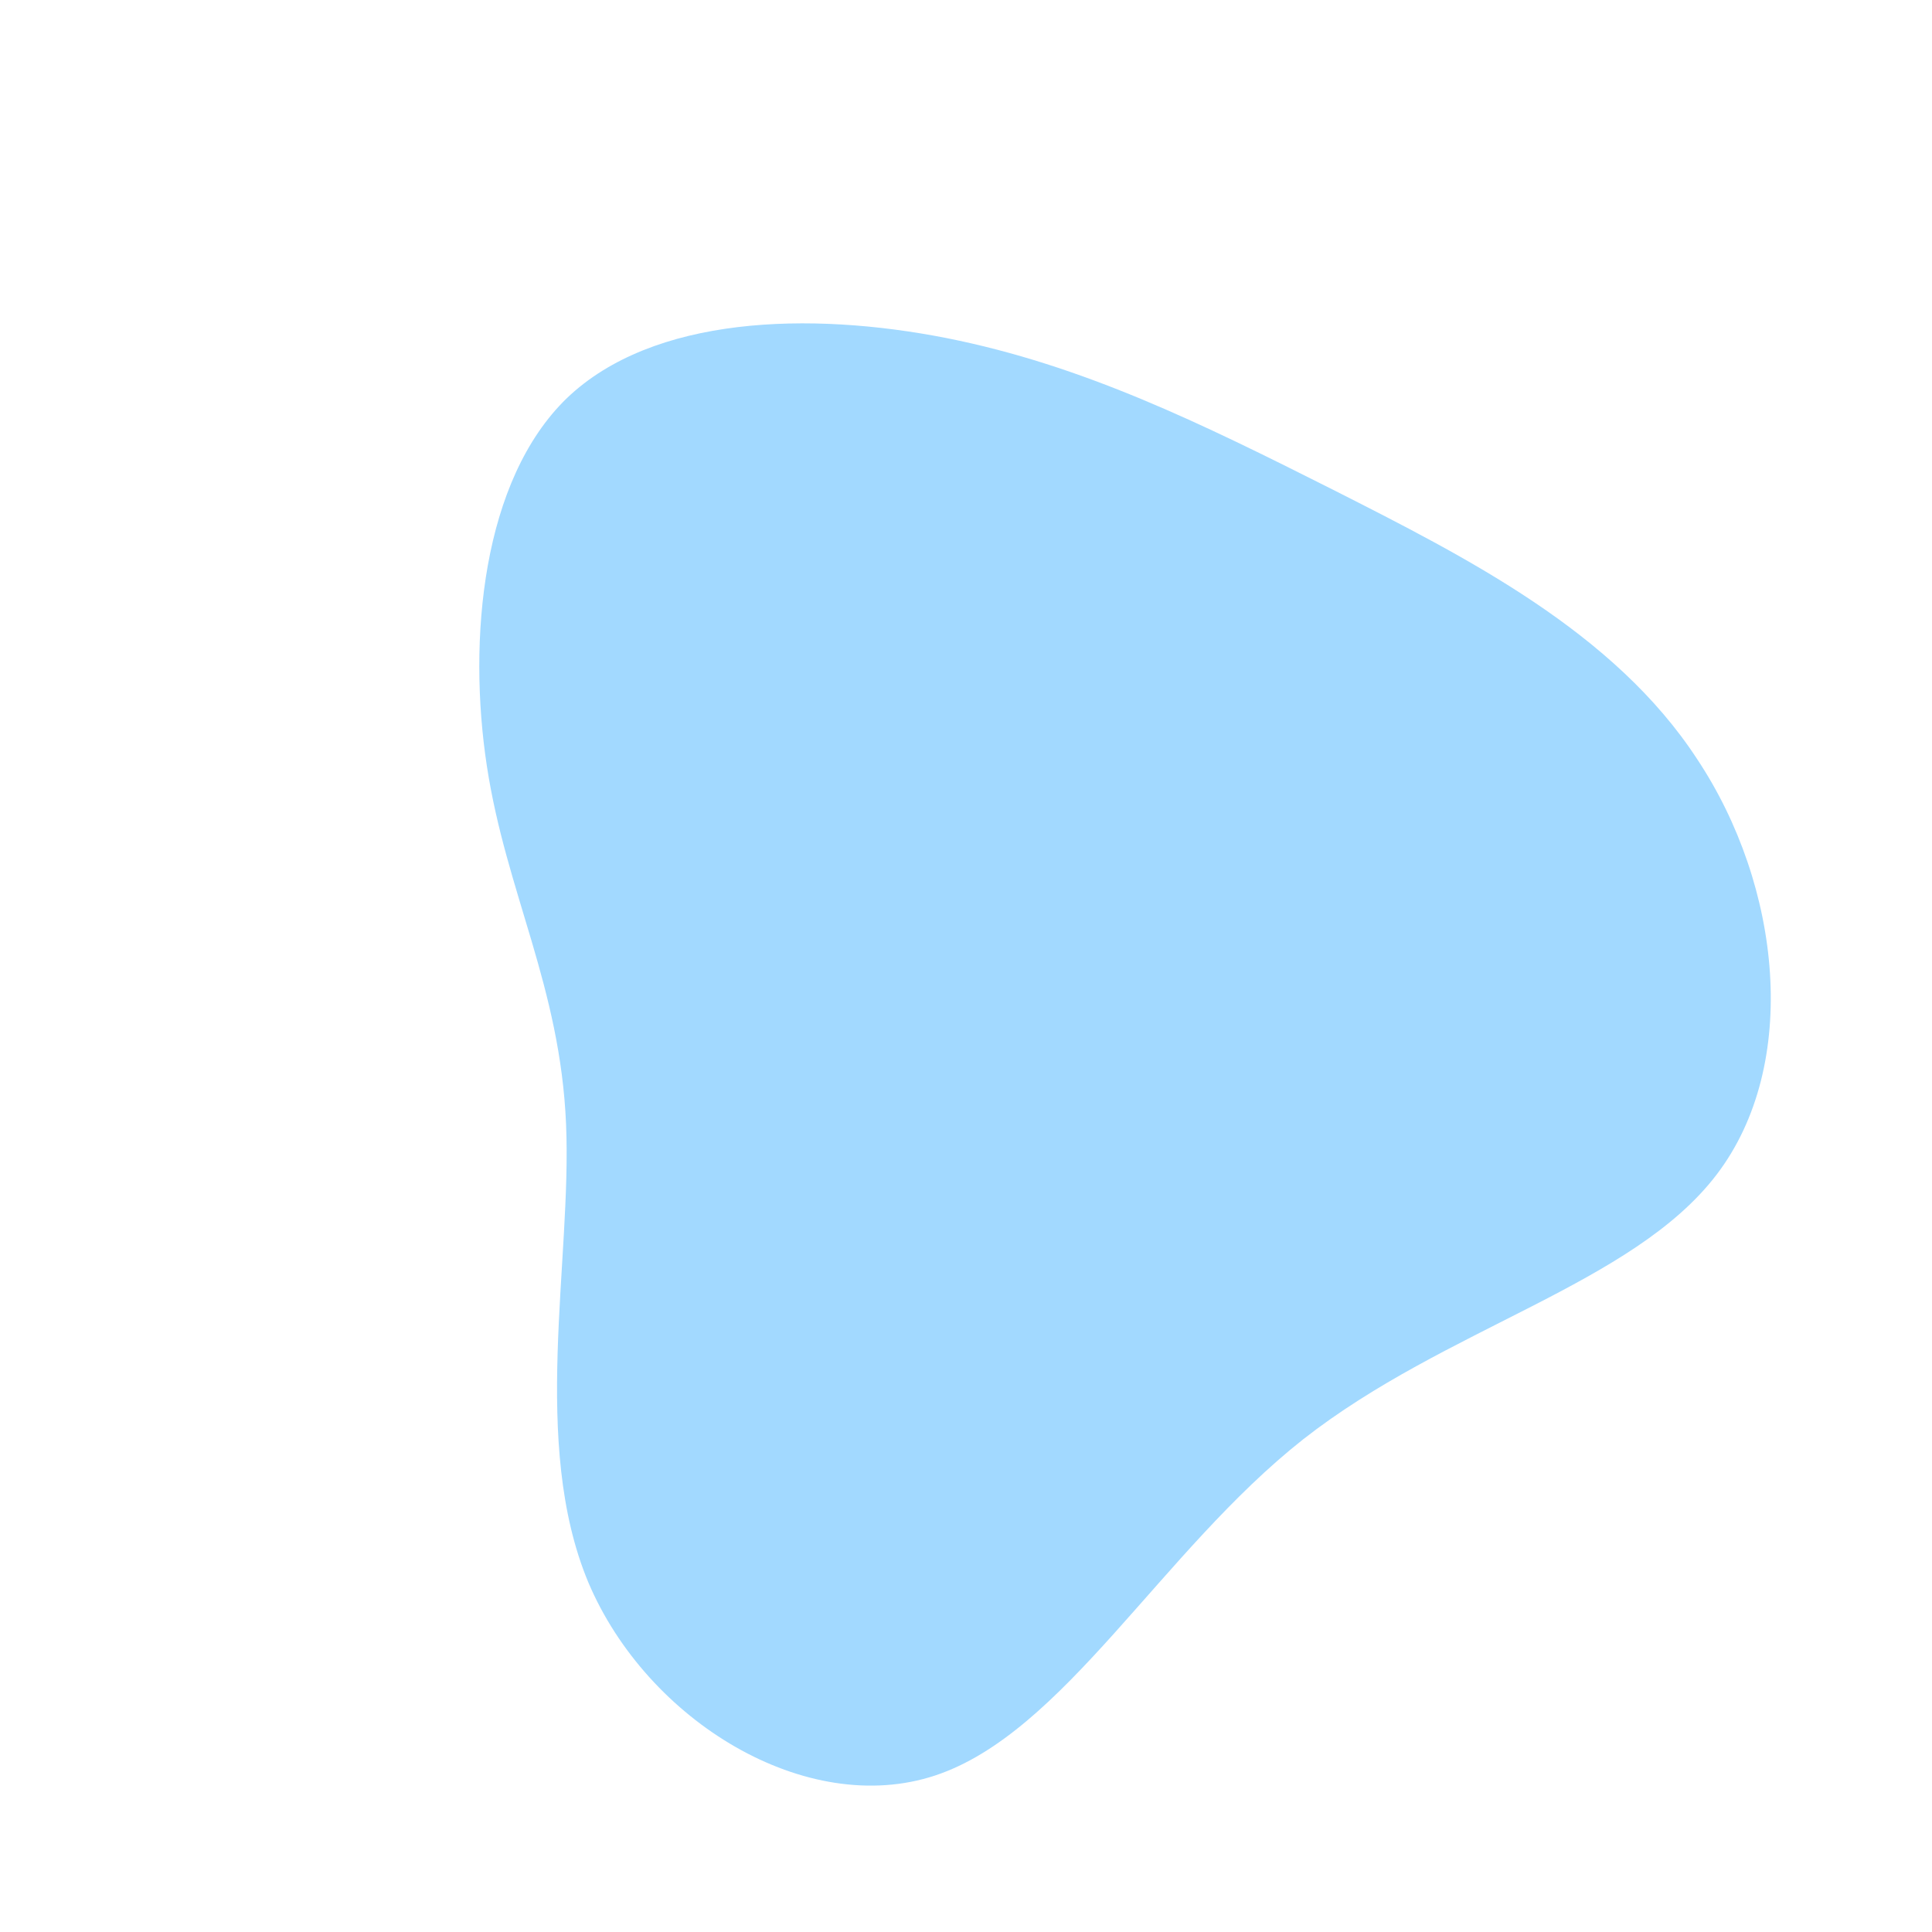
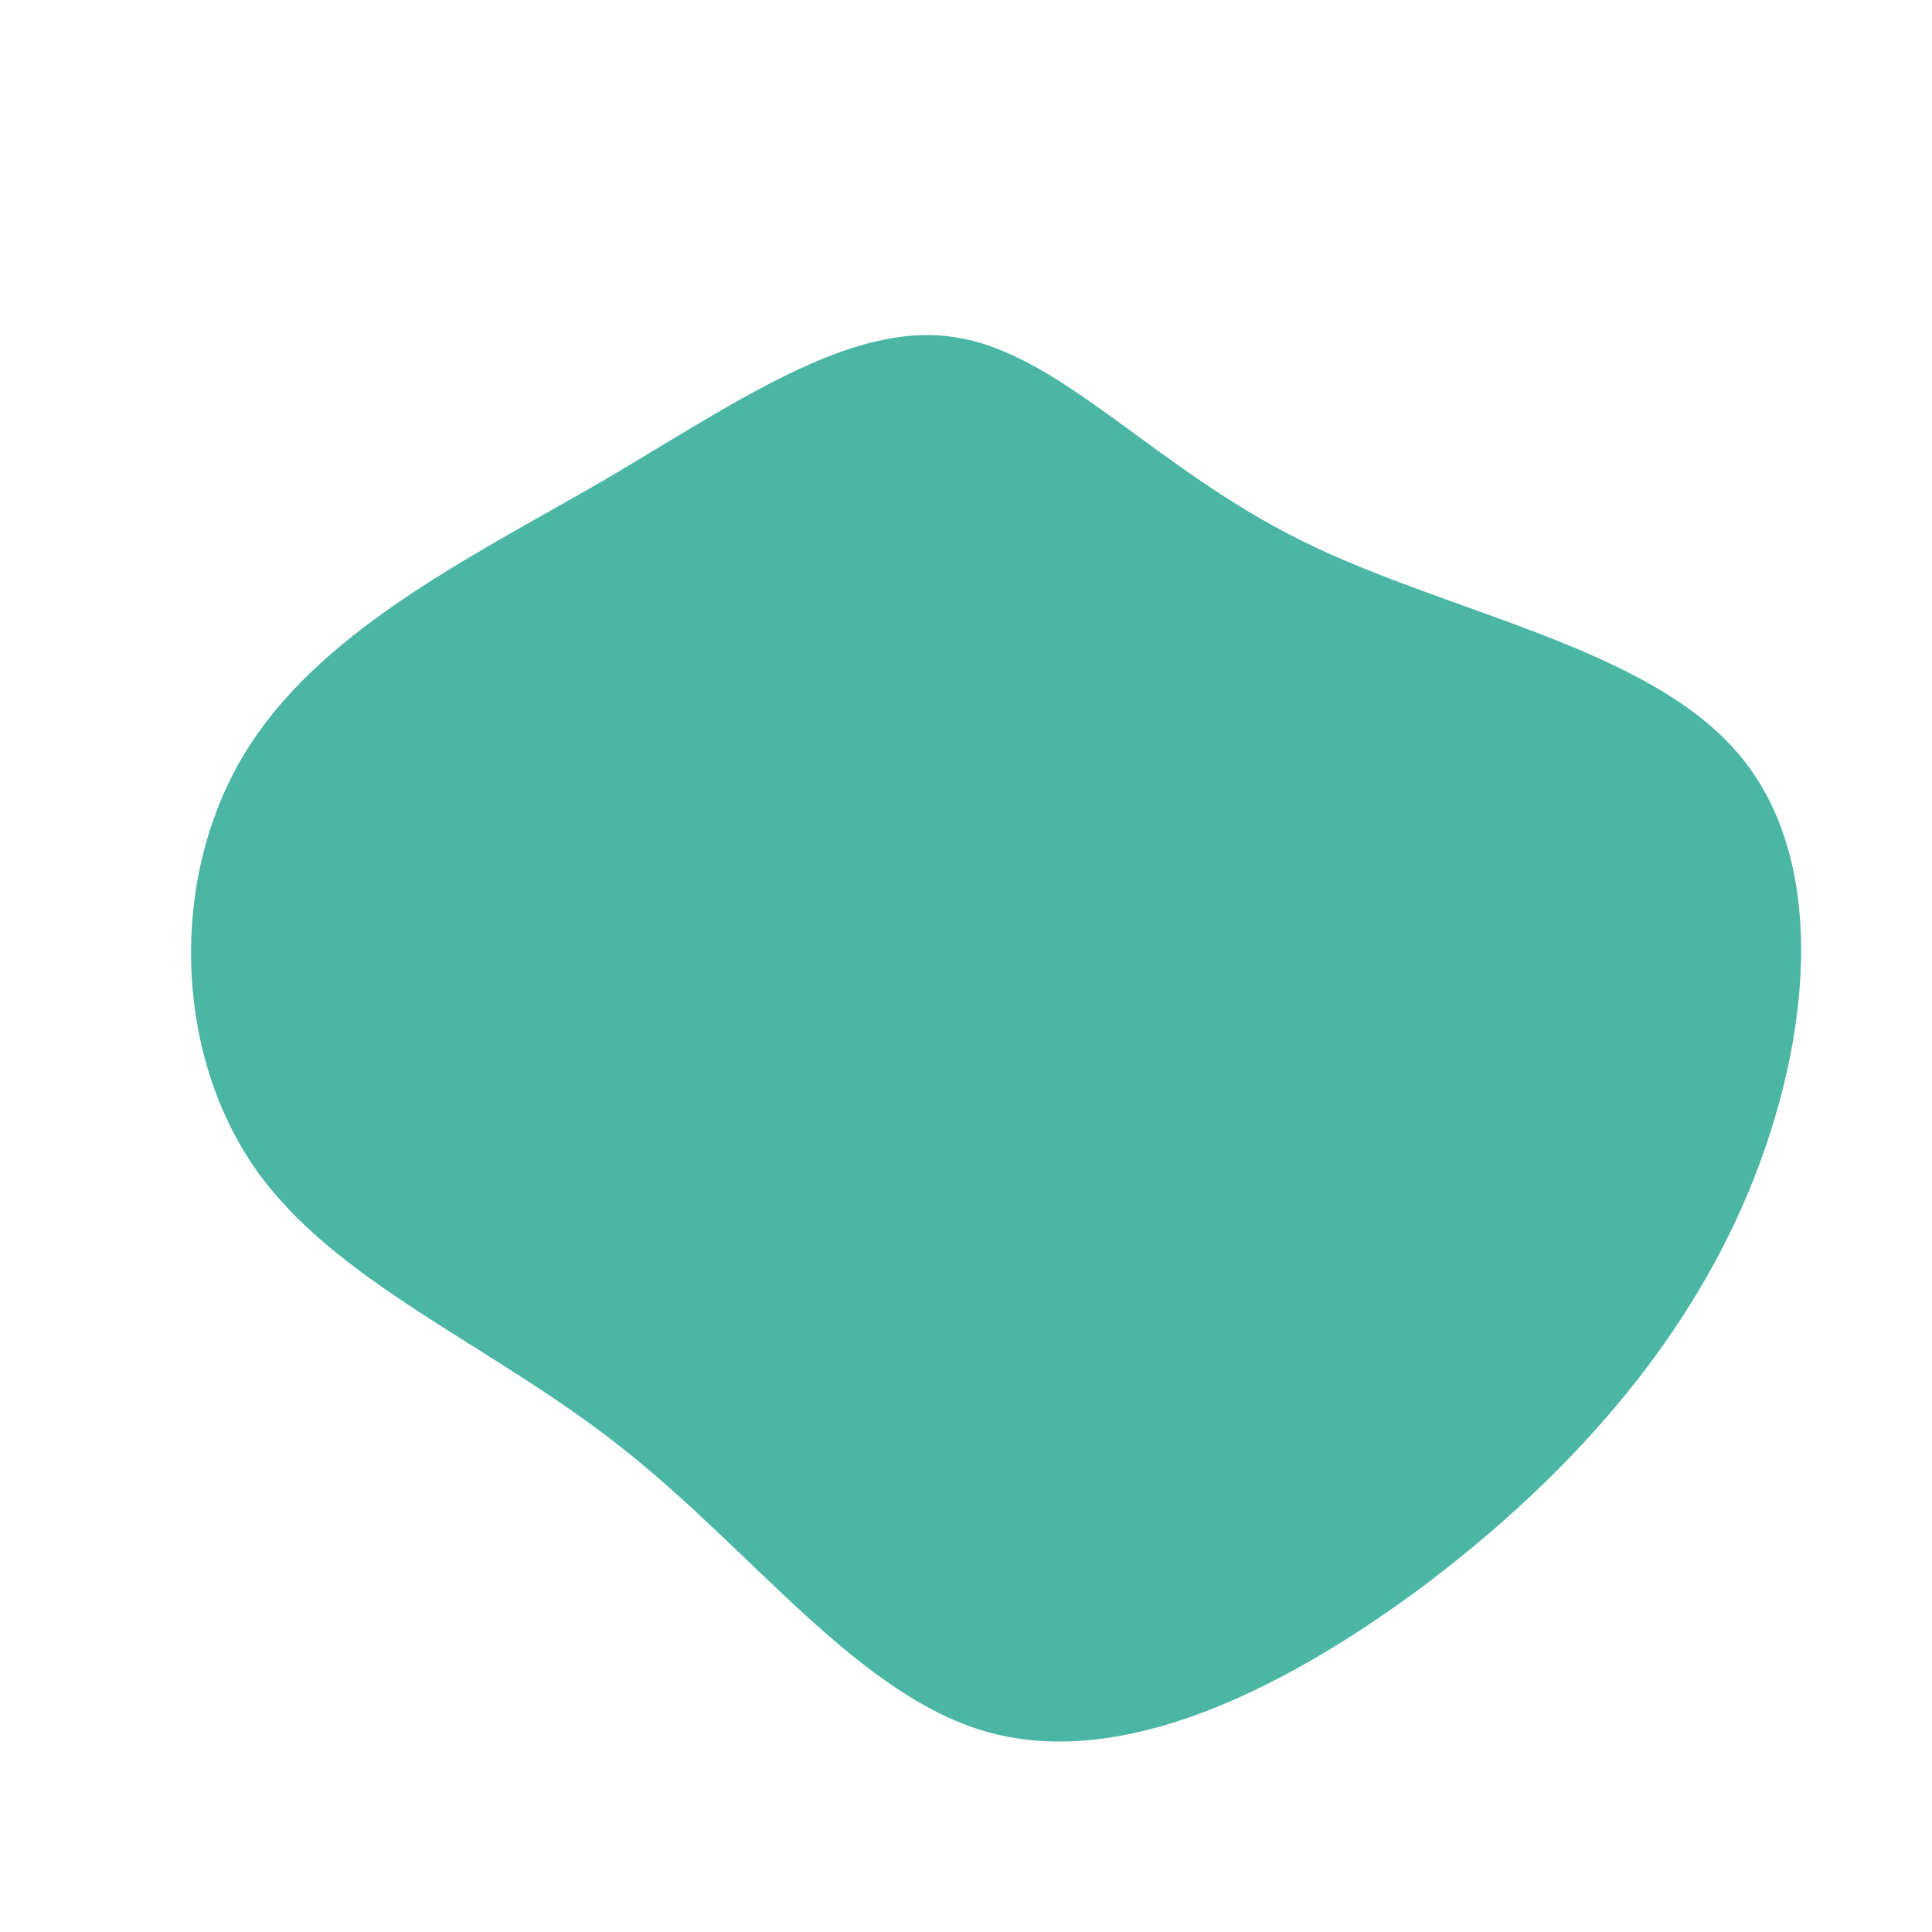
<svg xmlns="http://www.w3.org/2000/svg" viewBox="0 0 200 200">
-   <path fill="#A2D9FF" d="M38,-49.3C51.8,-42.3,67.1,-34.6,75.7,-21.4C84.4,-8.3,86.4,10.2,77.7,21.6C69,33,49.7,37.4,34.9,49C20.2,60.6,10.1,79.4,-3.2,83.8C-16.5,88.2,-33,78.2,-39.1,63.8C-45.1,49.4,-40.8,30.6,-41.4,16.4C-42,2.1,-47.6,-7.6,-49.6,-20.7C-51.6,-33.8,-50.1,-50.3,-41.3,-58.8C-32.4,-67.3,-16.2,-67.8,-2,-65C12.1,-62.2,24.3,-56.2,38,-49.3Z" transform="translate(100 100)" />
+   <path fill="#4CB6A5" d="M34.6,-44.1C49.8,-36.5,70.7,-33.1,80.1,-21.8C89.5,-10.6,87.5,8.6,80.4,24.8C73.3,40.9,61,54,46.8,64.6C32.5,75.1,16.3,83,2.6,79.4C-11,75.8,-22,60.6,-35.6,49.9C-49.2,39.1,-65.4,32.8,-73.7,20.8C-82,8.7,-82.4,-9.1,-74.8,-21.8C-67.2,-34.5,-51.7,-42.1,-37.8,-50.1C-24,-58.2,-12,-66.8,-1.2,-65.1C9.7,-63.5,19.3,-51.7,34.6,-44.1Z" transform="translate(100 100)" />
</svg>
